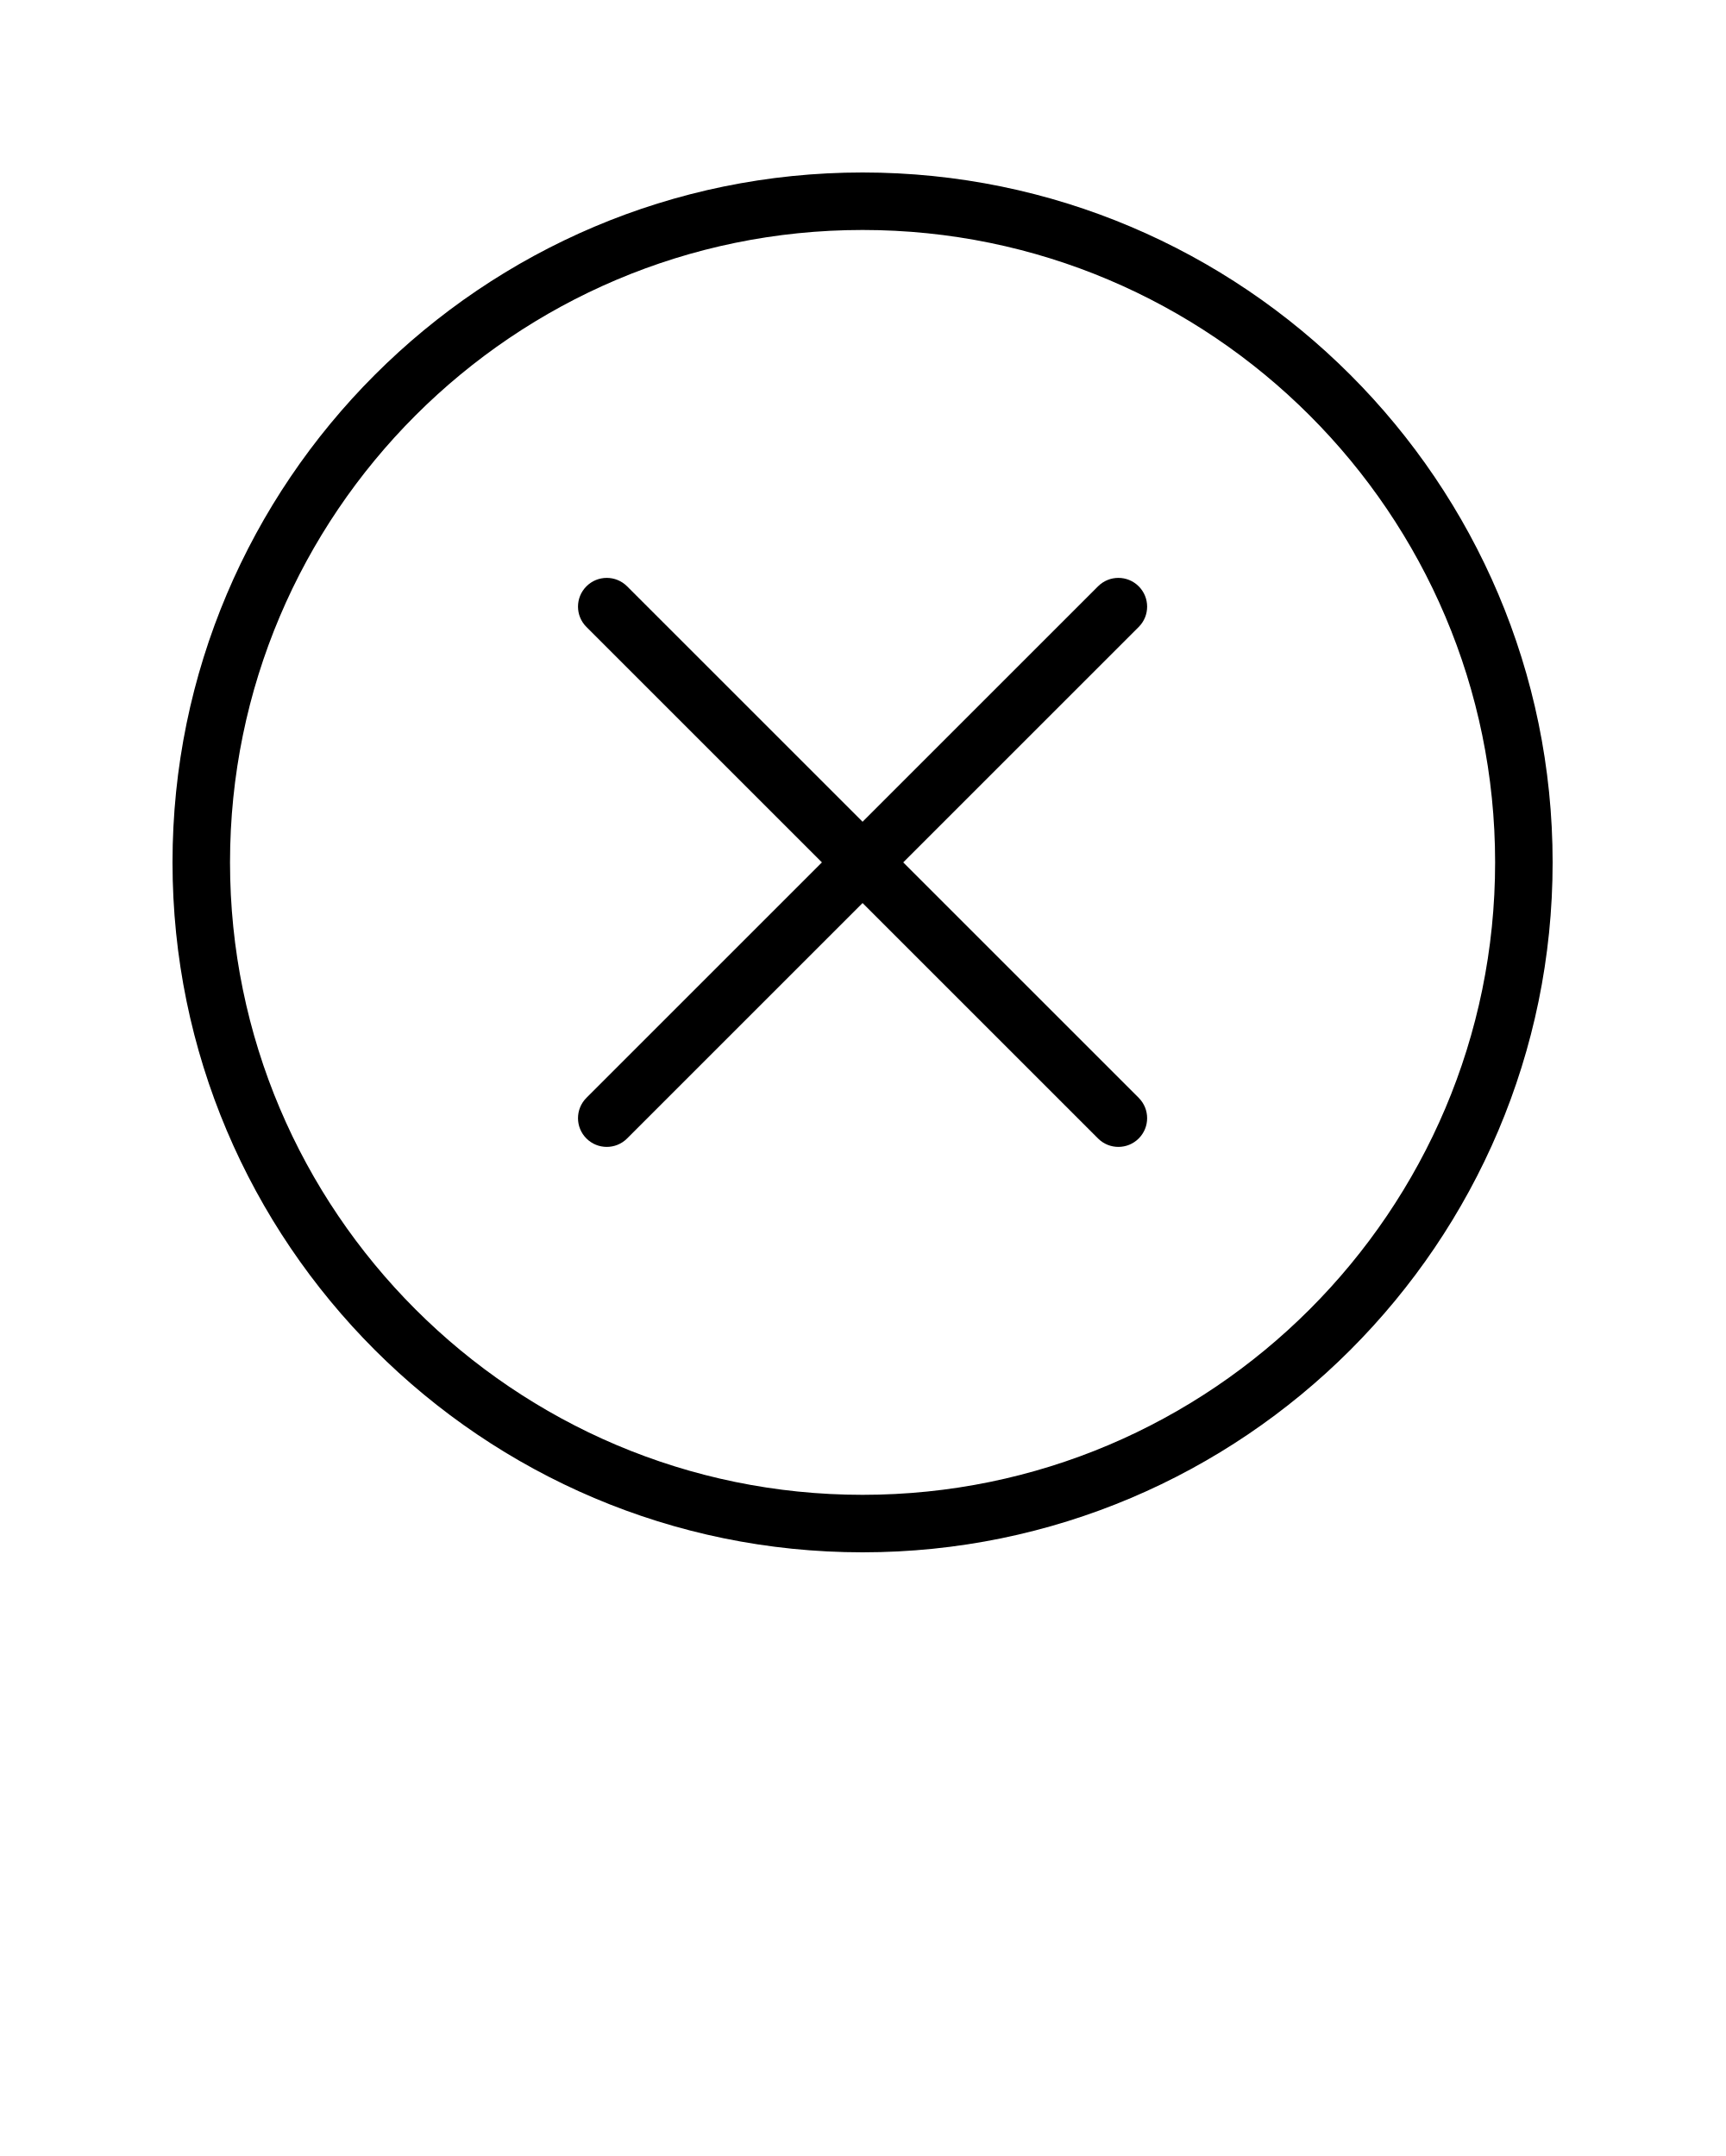
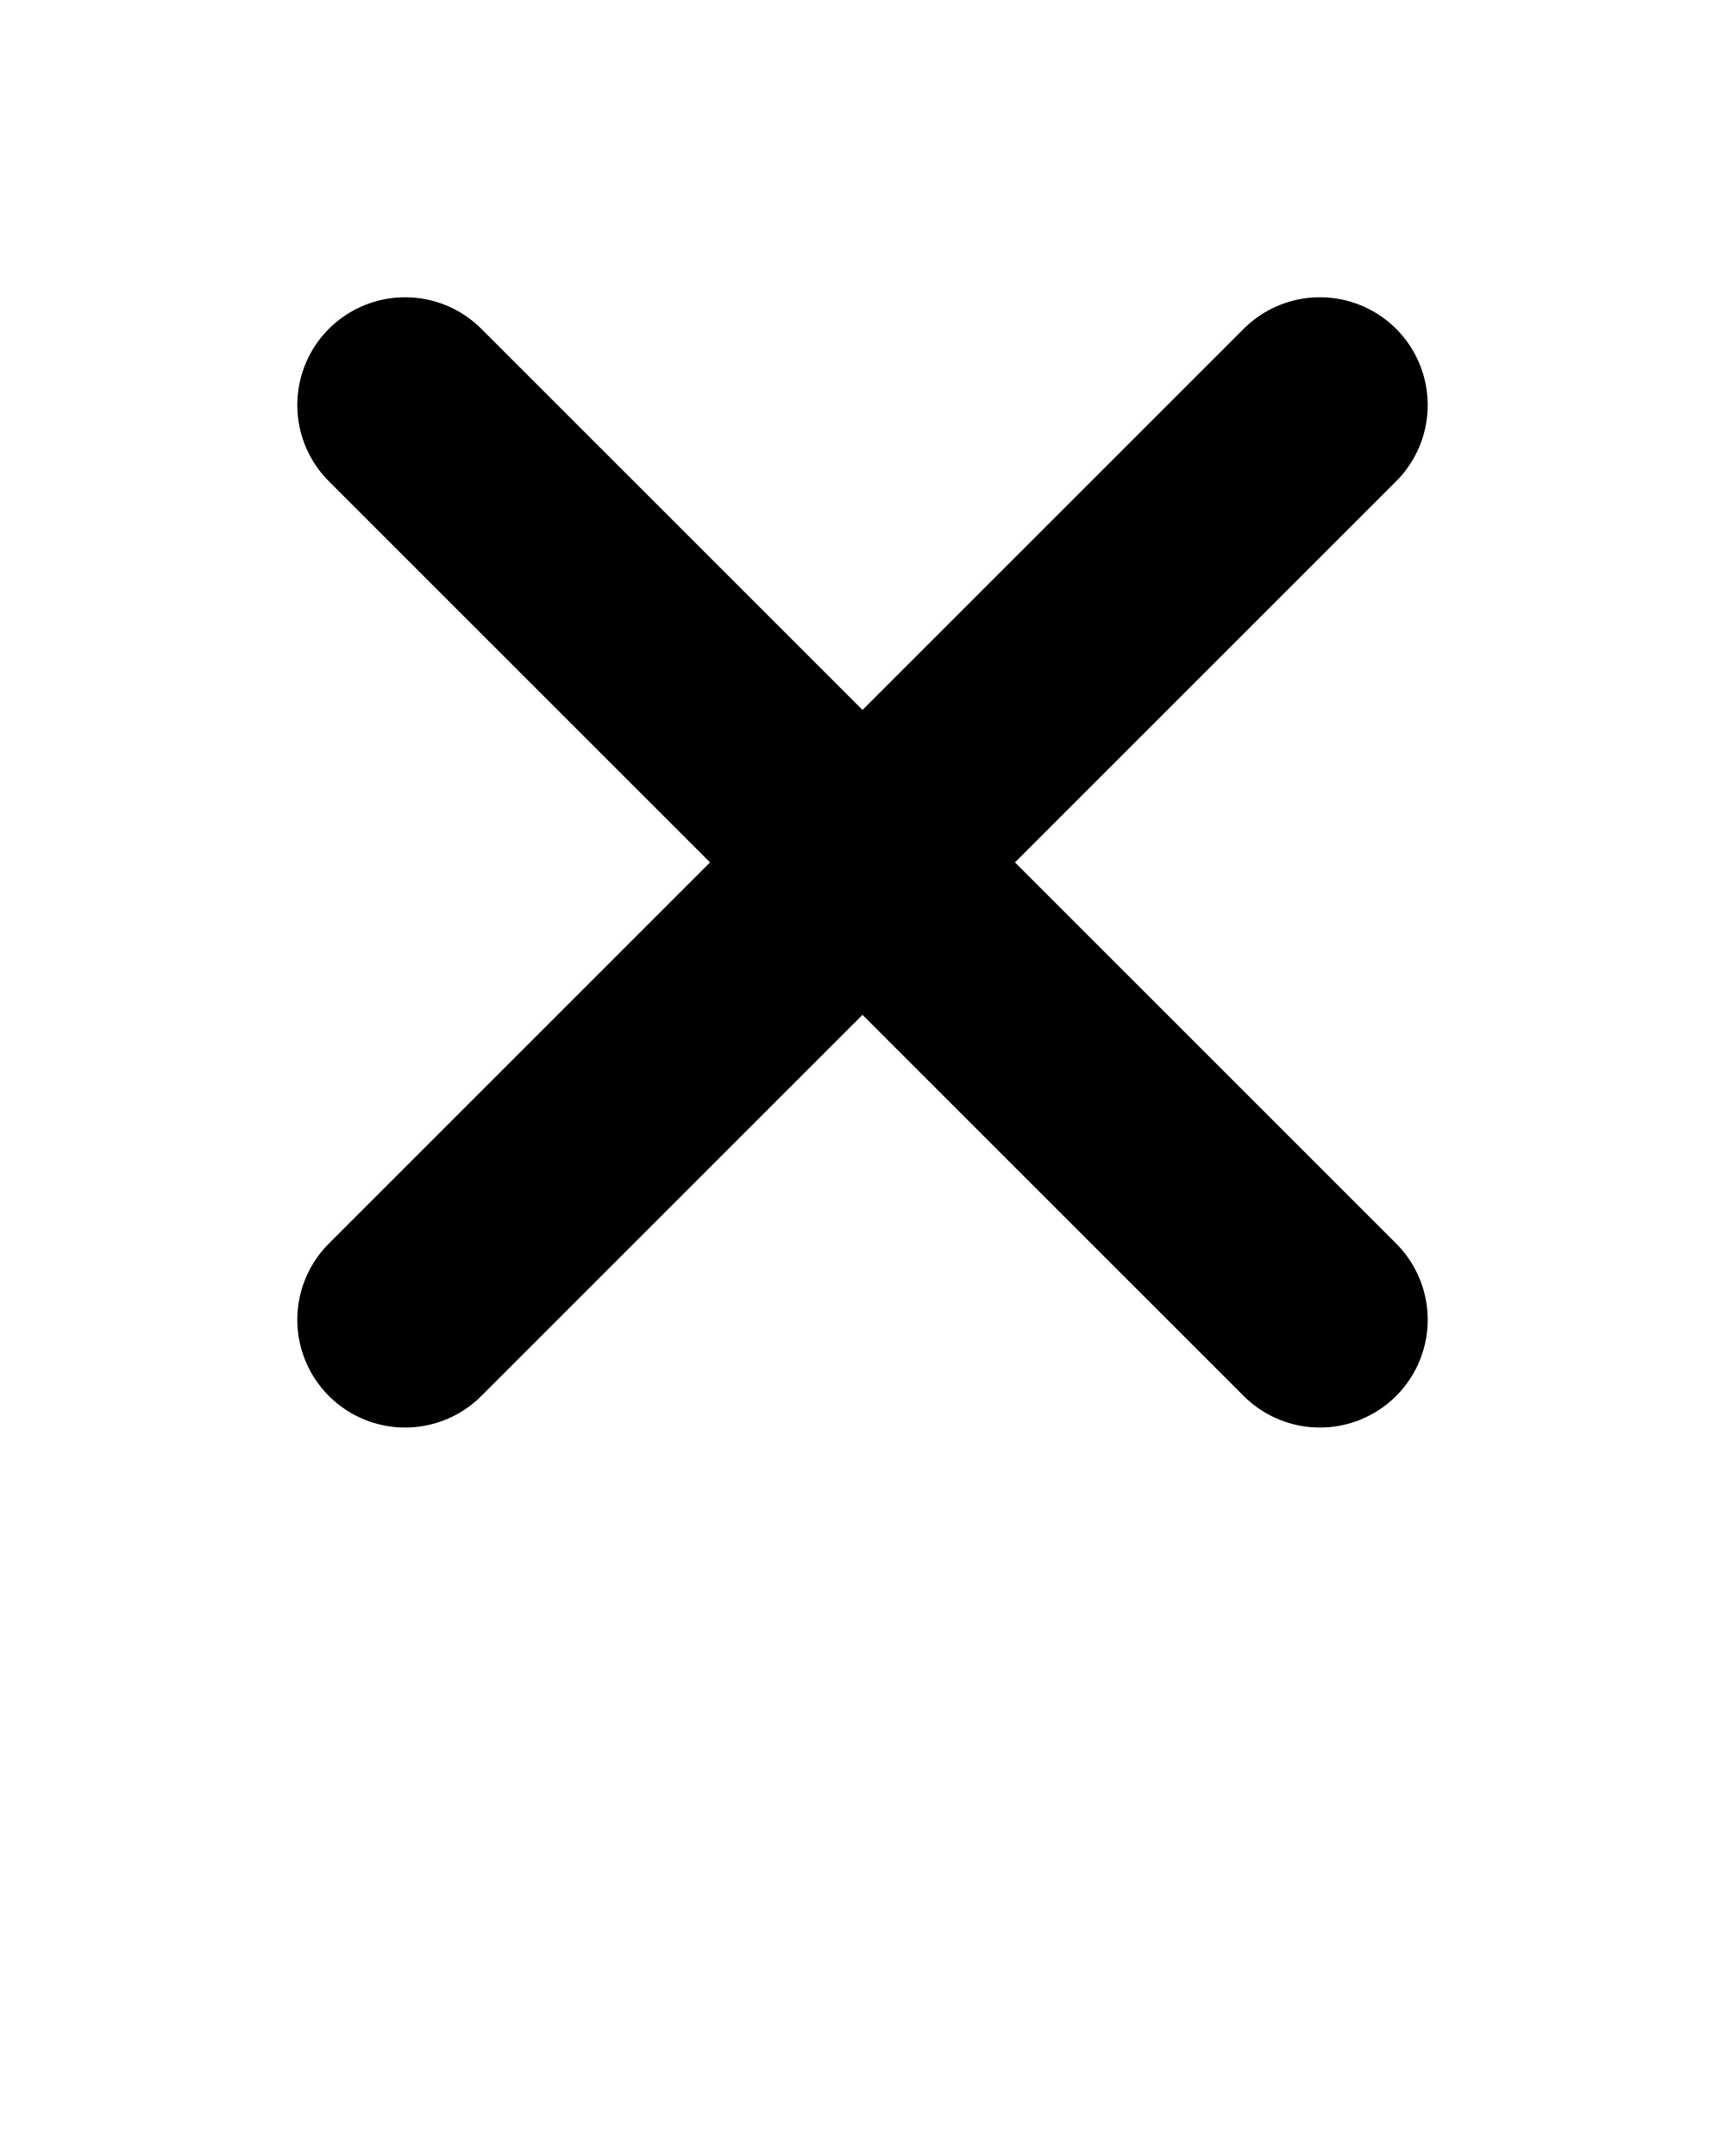
- <svg xmlns="http://www.w3.org/2000/svg" version="1.1" x="0px" y="0px" viewBox="0 0 60 75" style="enable-background:new 0 0 60 60;" xml:space="preserve">
-   <path d="M30,54c13.233,0,24-10.767,24-24S43.233,6,30,6S6,16.767,6,30S16.767,54,30,54z M30,8  c12.131,0,22,9.869,22,22s-9.869,22-22,22S8,42.131,8,30S17.869,8,30,8z" />
-   <path d="M20.396,39.604c0.195,0.195,0.451,0.293,0.707,0.293  s0.512-0.098,0.707-0.293L30,31.414l8.19,8.19  c0.195,0.195,0.451,0.293,0.707,0.293s0.512-0.098,0.707-0.293  c0.391-0.391,0.391-1.023,0-1.414L31.414,30l8.19-8.19  c0.391-0.391,0.391-1.023,0-1.414s-1.023-0.391-1.414,0L30,28.586l-8.19-8.19  c-0.391-0.391-1.023-0.391-1.414,0s-0.391,1.023,0,1.414L28.586,30l-8.19,8.19  C20.005,38.581,20.005,39.214,20.396,39.604z" />
+ <svg xmlns="http://www.w3.org/2000/svg" data-name="Layer 1" viewBox="0 0 128 160" x="0px" y="0px">
+   <defs>
+     <style>.cls-1{fill:none;stroke:#000;stroke-linecap:round;stroke-linejoin:round;stroke-width:16px;}</style>
+   </defs>
+   <line class="cls-1" x1="97.94" y1="30.06" x2="30.06" y2="97.94" />
+   <line class="cls-1" x1="30.06" y1="30.06" x2="97.94" y2="97.94" />
</svg>
